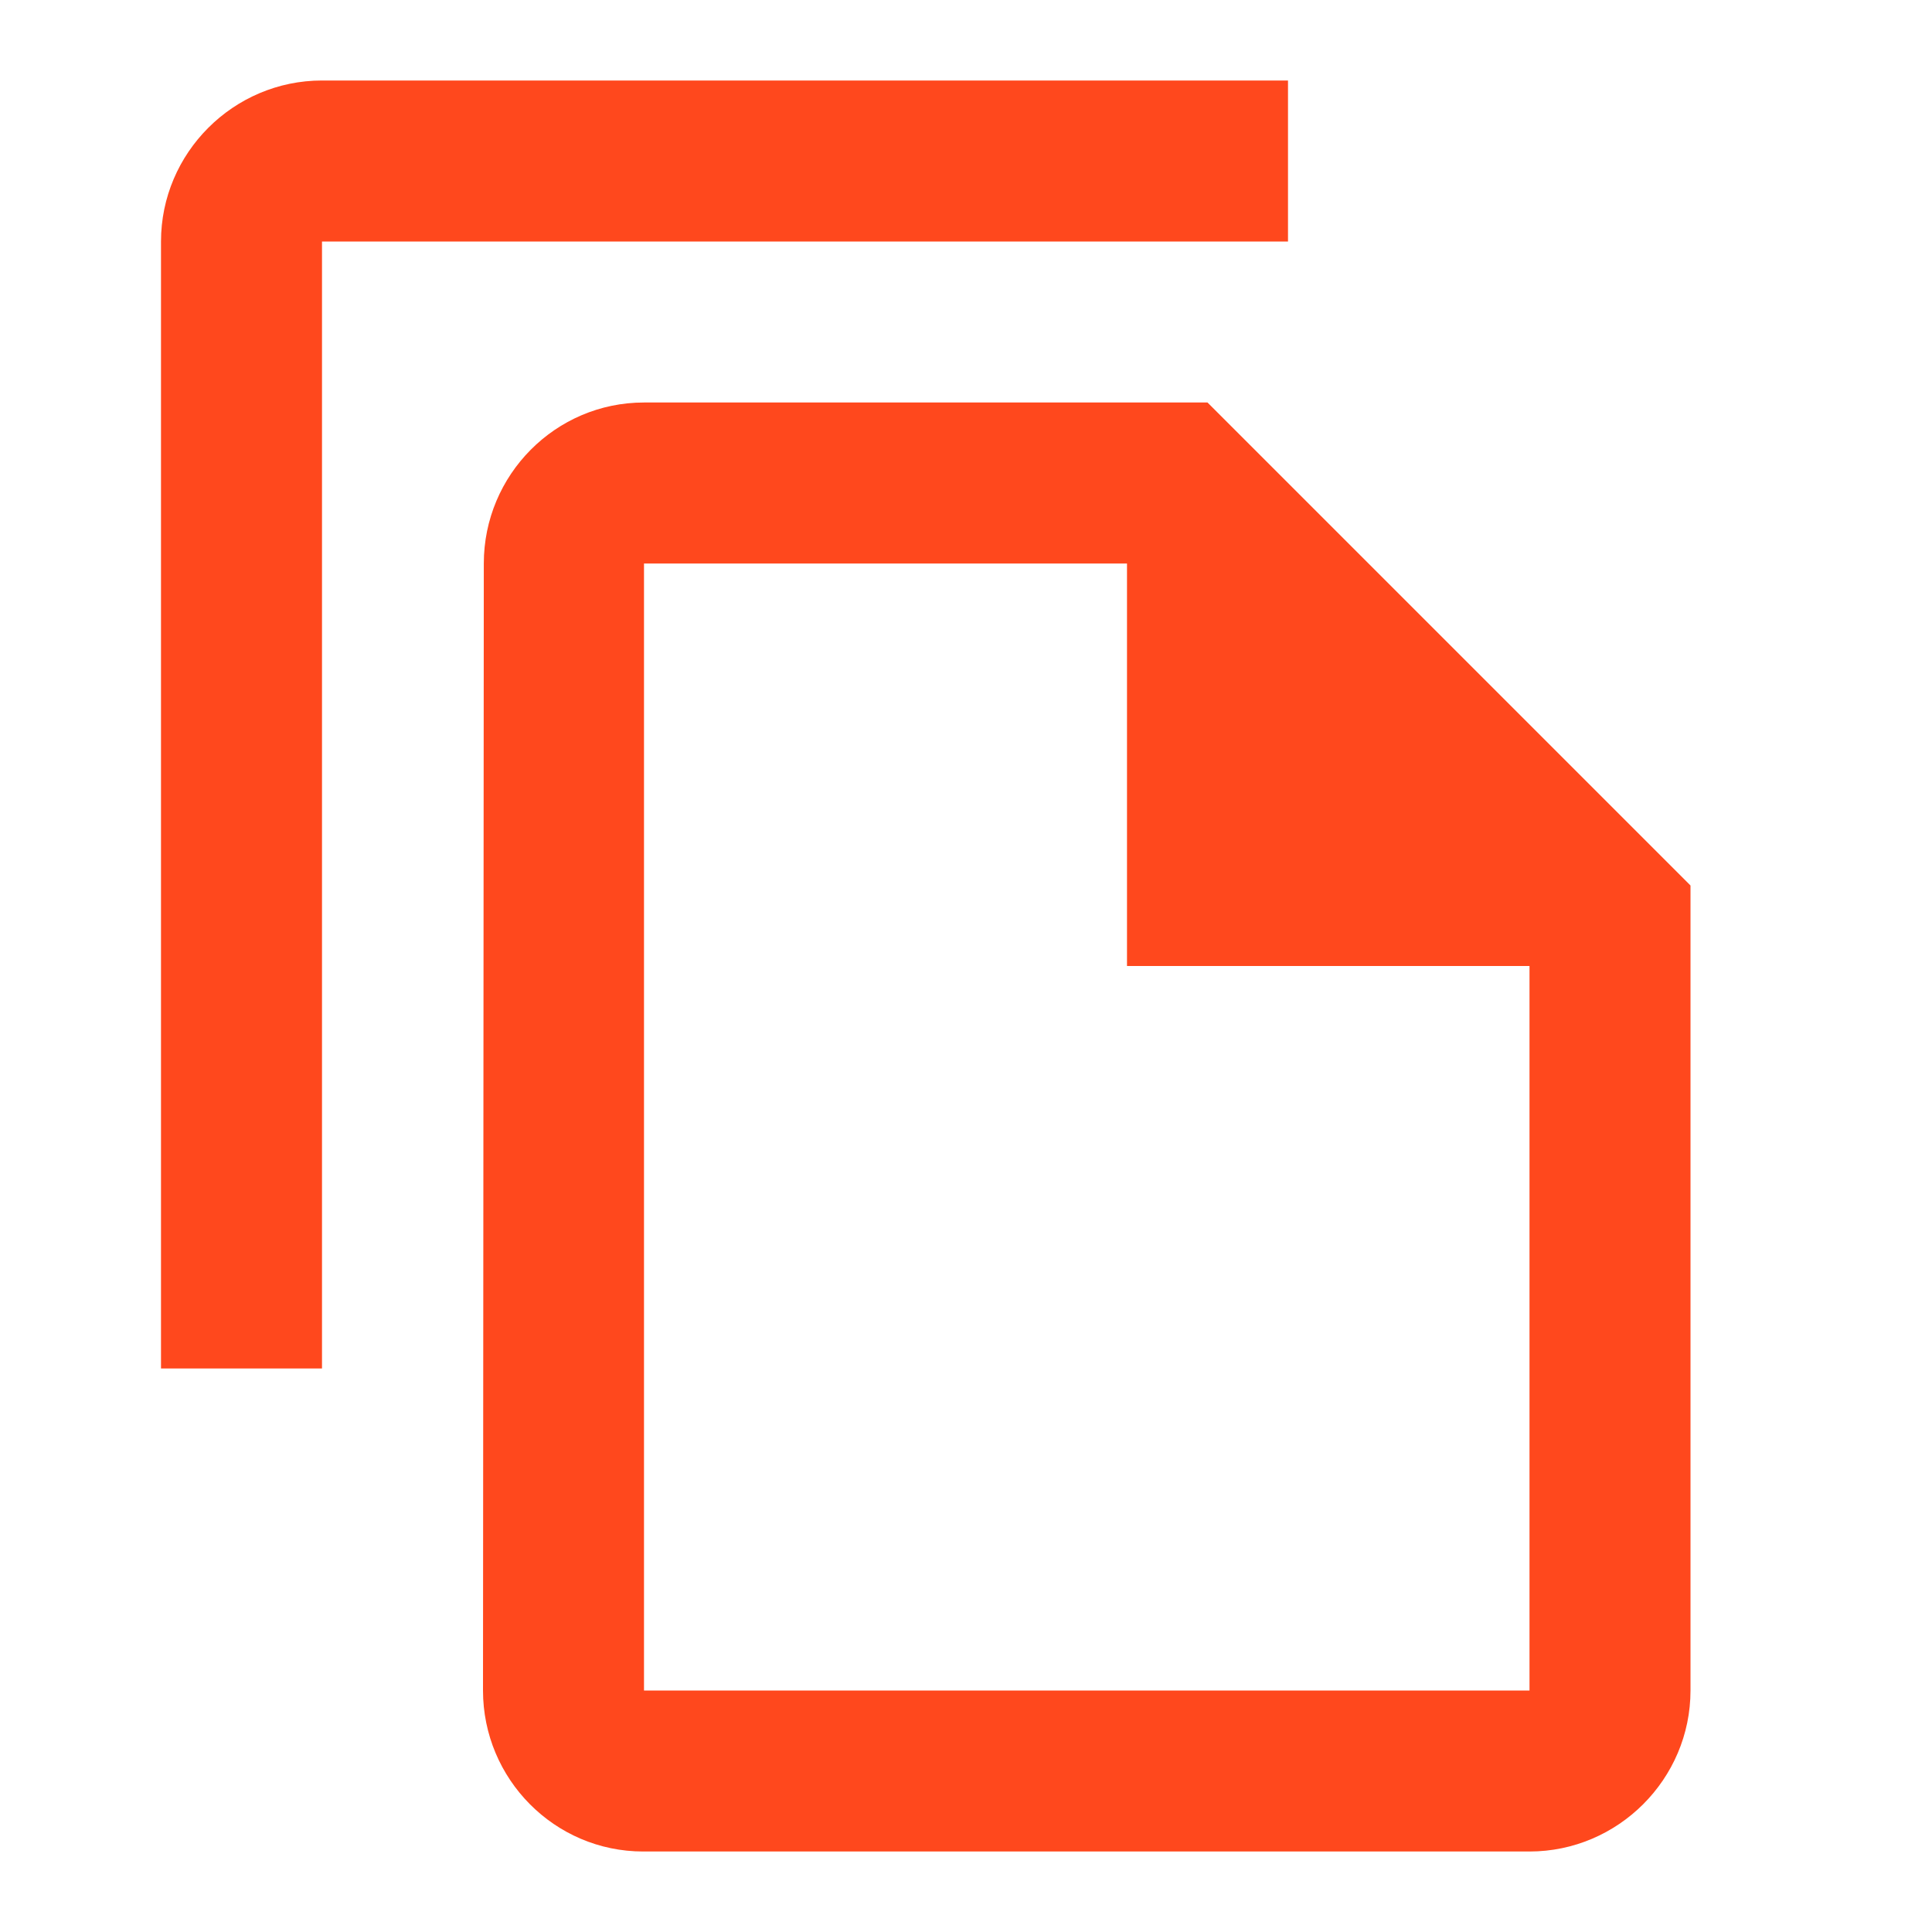
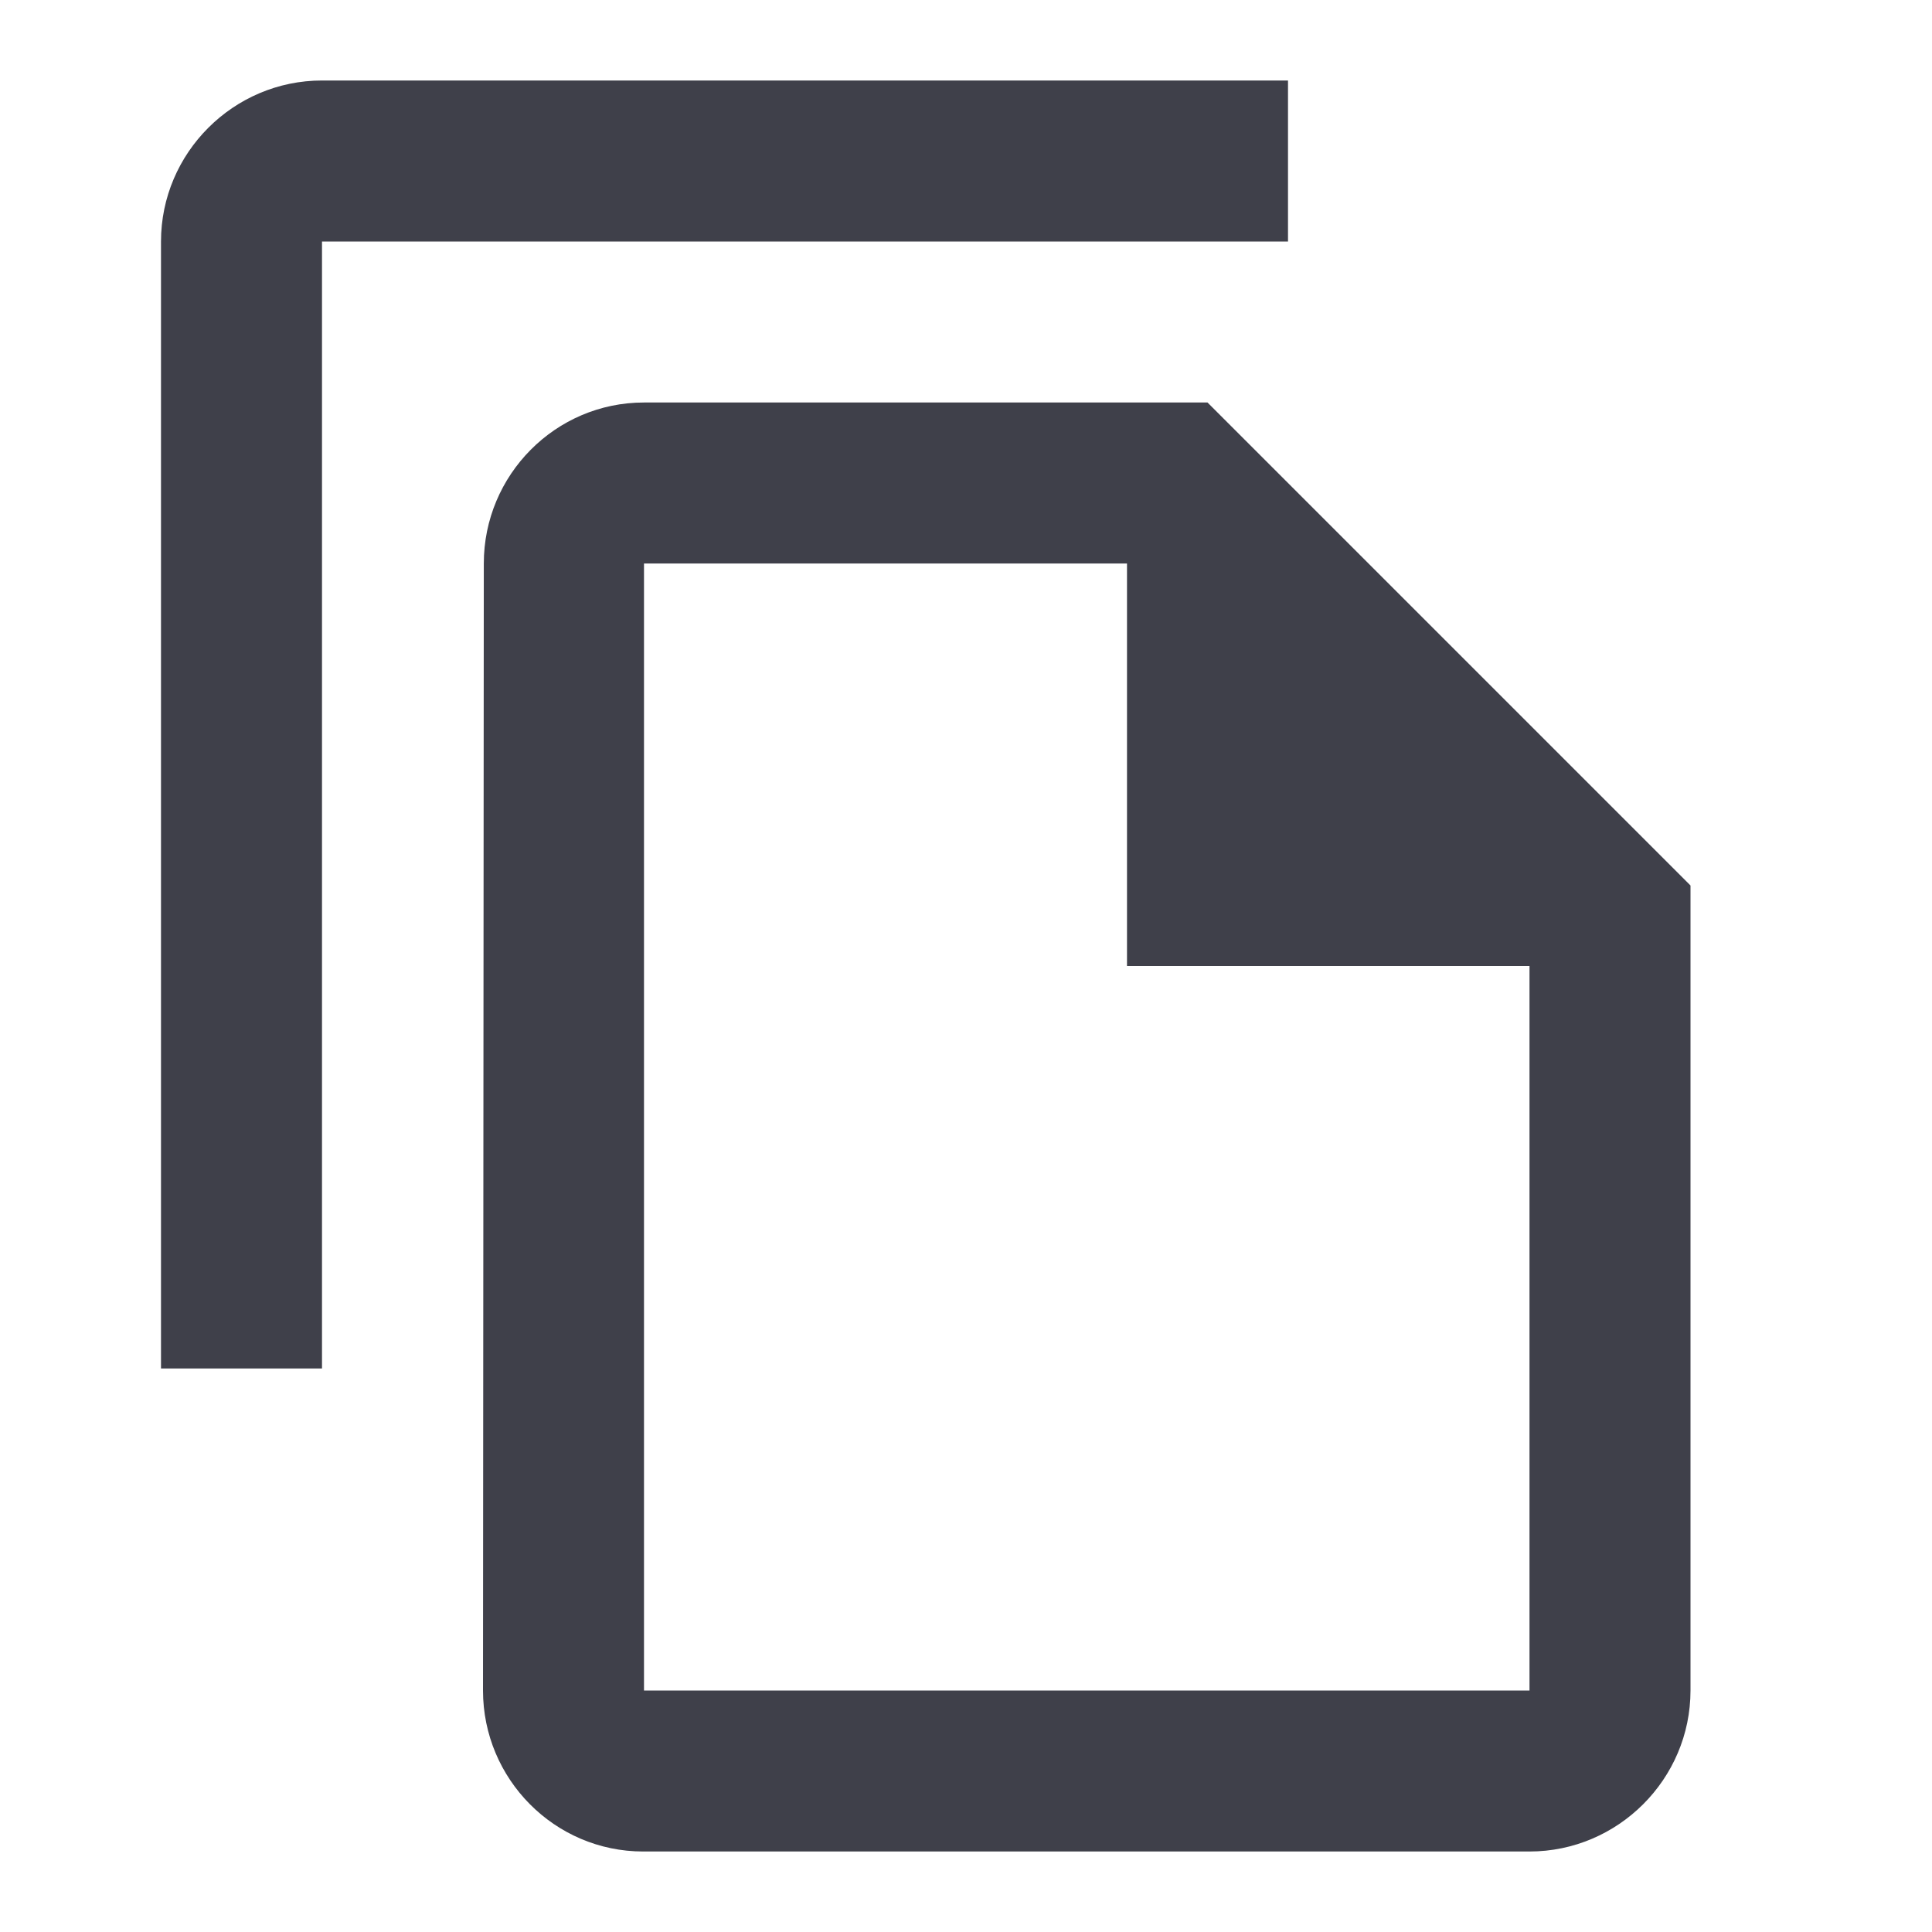
<svg xmlns="http://www.w3.org/2000/svg" width="24" height="24" viewBox="0 0 24 24" fill="none">
-   <path d="M16 1H4C2.9 1 2 1.9 2 3V17H4V3H16V1ZM15 5H8C6.9 5 6.01 5.9 6.01 7L6 21C6 22.1 6.89 23 7.99 23H19C20.1 23 21 22.1 21 21V11L15 5ZM8 21V7H14V12H19V21H8Z" fill="#FF481D" />
+   <path d="M16 1H4C2.9 1 2 1.9 2 3V17H4V3H16V1ZM15 5H8C6.9 5 6.01 5.9 6.01 7L6 21C6 22.1 6.89 23 7.99 23H19C20.1 23 21 22.1 21 21V11L15 5ZM8 21V7H14V12H19V21H8Z" fill="#3F404A" />
</svg>
